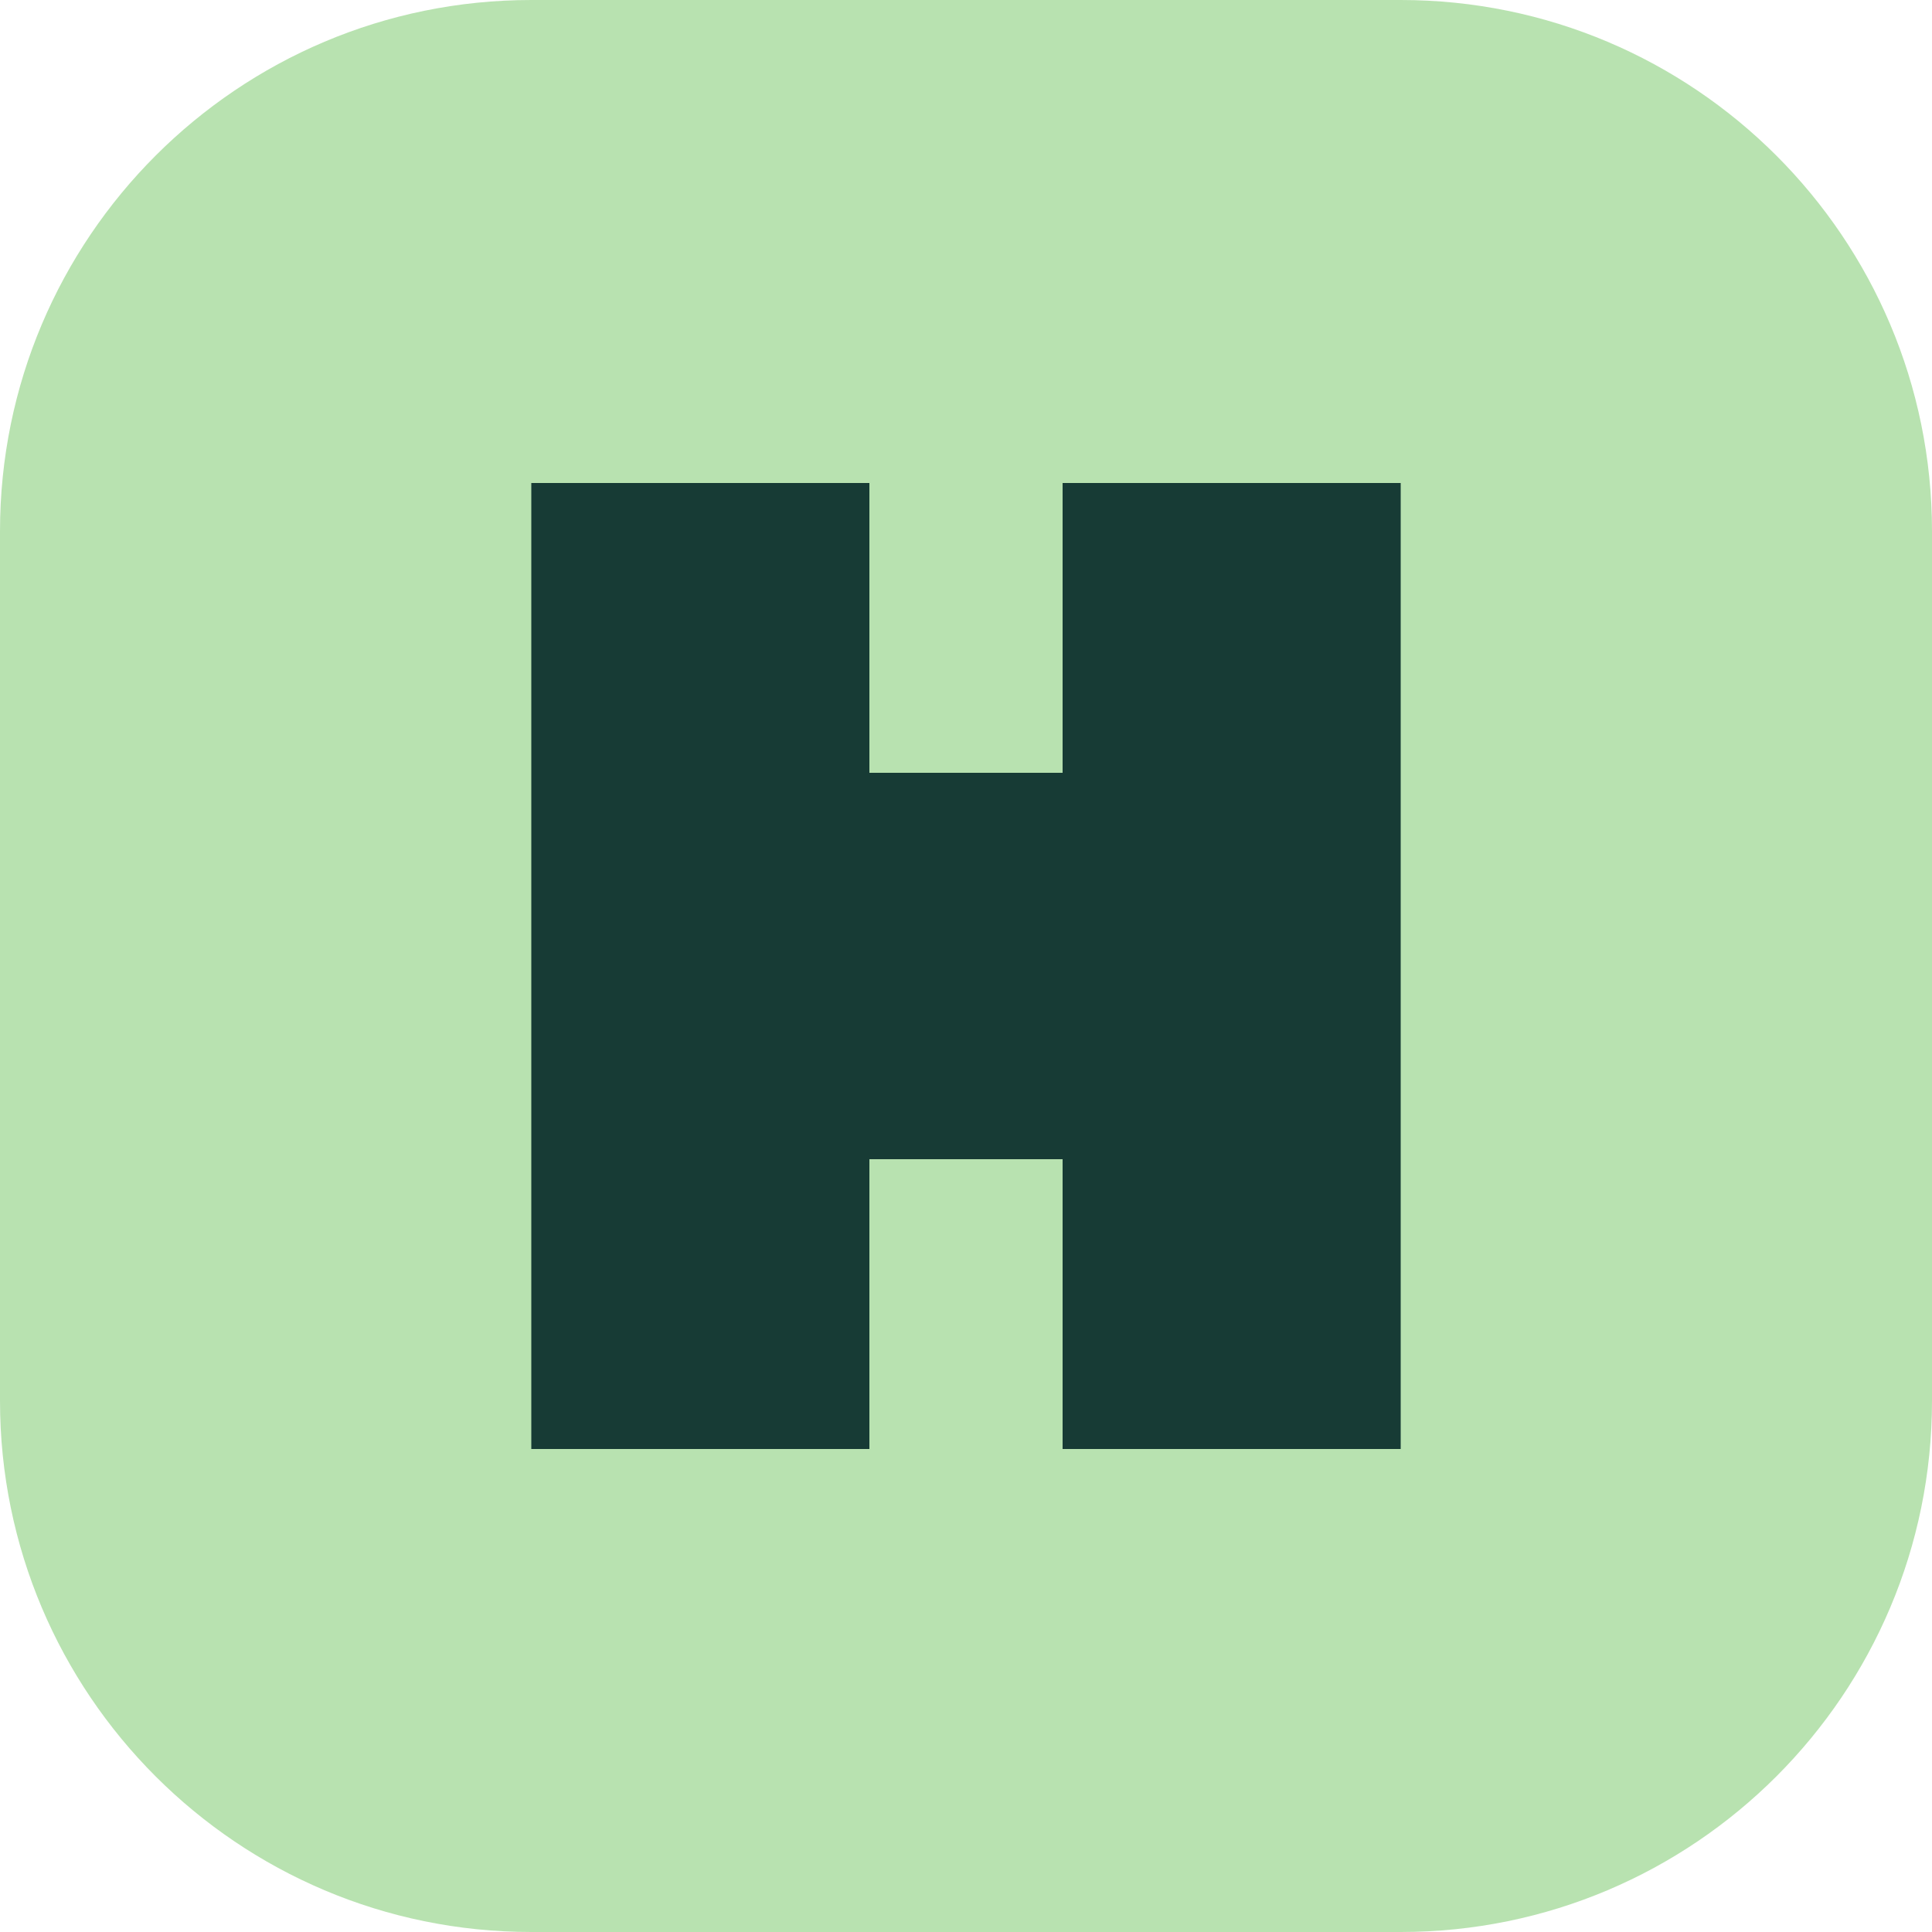
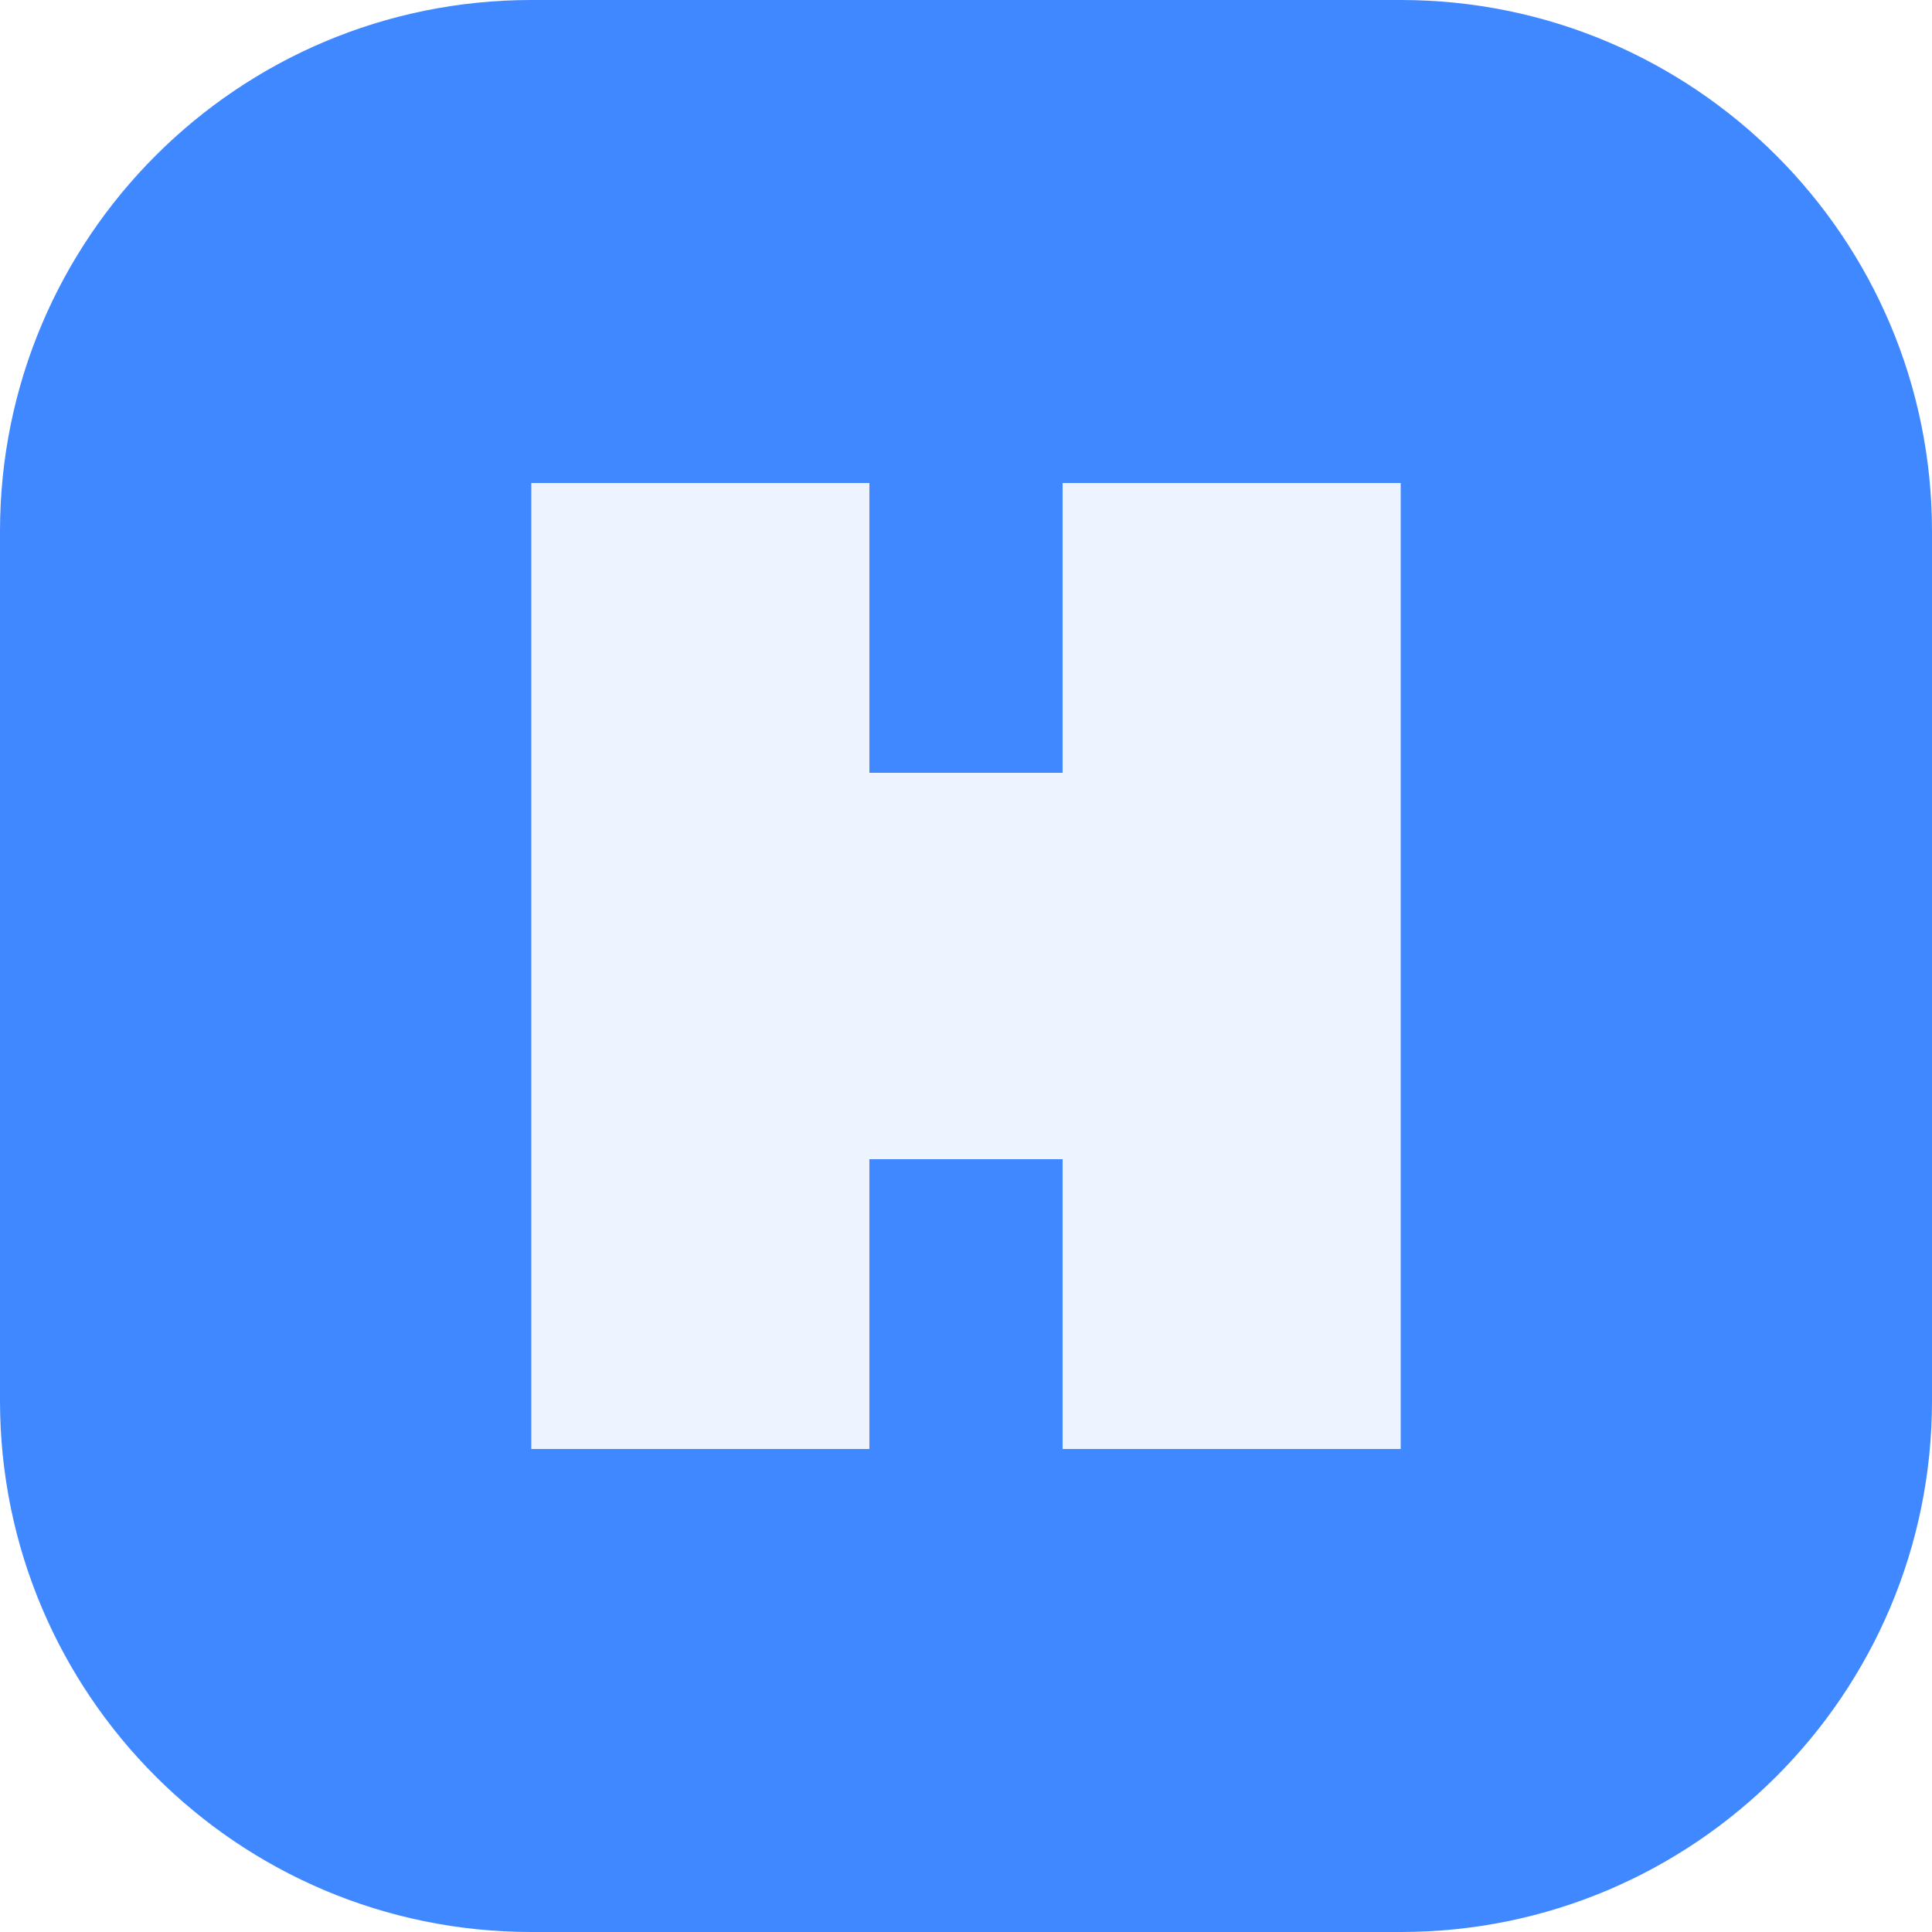
<svg xmlns="http://www.w3.org/2000/svg" viewBox="0 0 40 40">
-   <rect width="40" height="40" rx="11" fill="#b8e2b0" />
-   <path d="M11 10h7v20h-7zm11 0h7v20h-7z" fill="#173b35" />
-   <path d="M18 16h4v8h-4z" fill="#173b35" />
+   <rect width="40" height="40" rx="11" fill="#4088ff" />
+   <path d="M11 10h7v20h-7zm11 0h7v20h-7z" fill="#eef4ff" />
+   <path d="M18 16h4v8h-4z" fill="#eef4ff" />
</svg>
